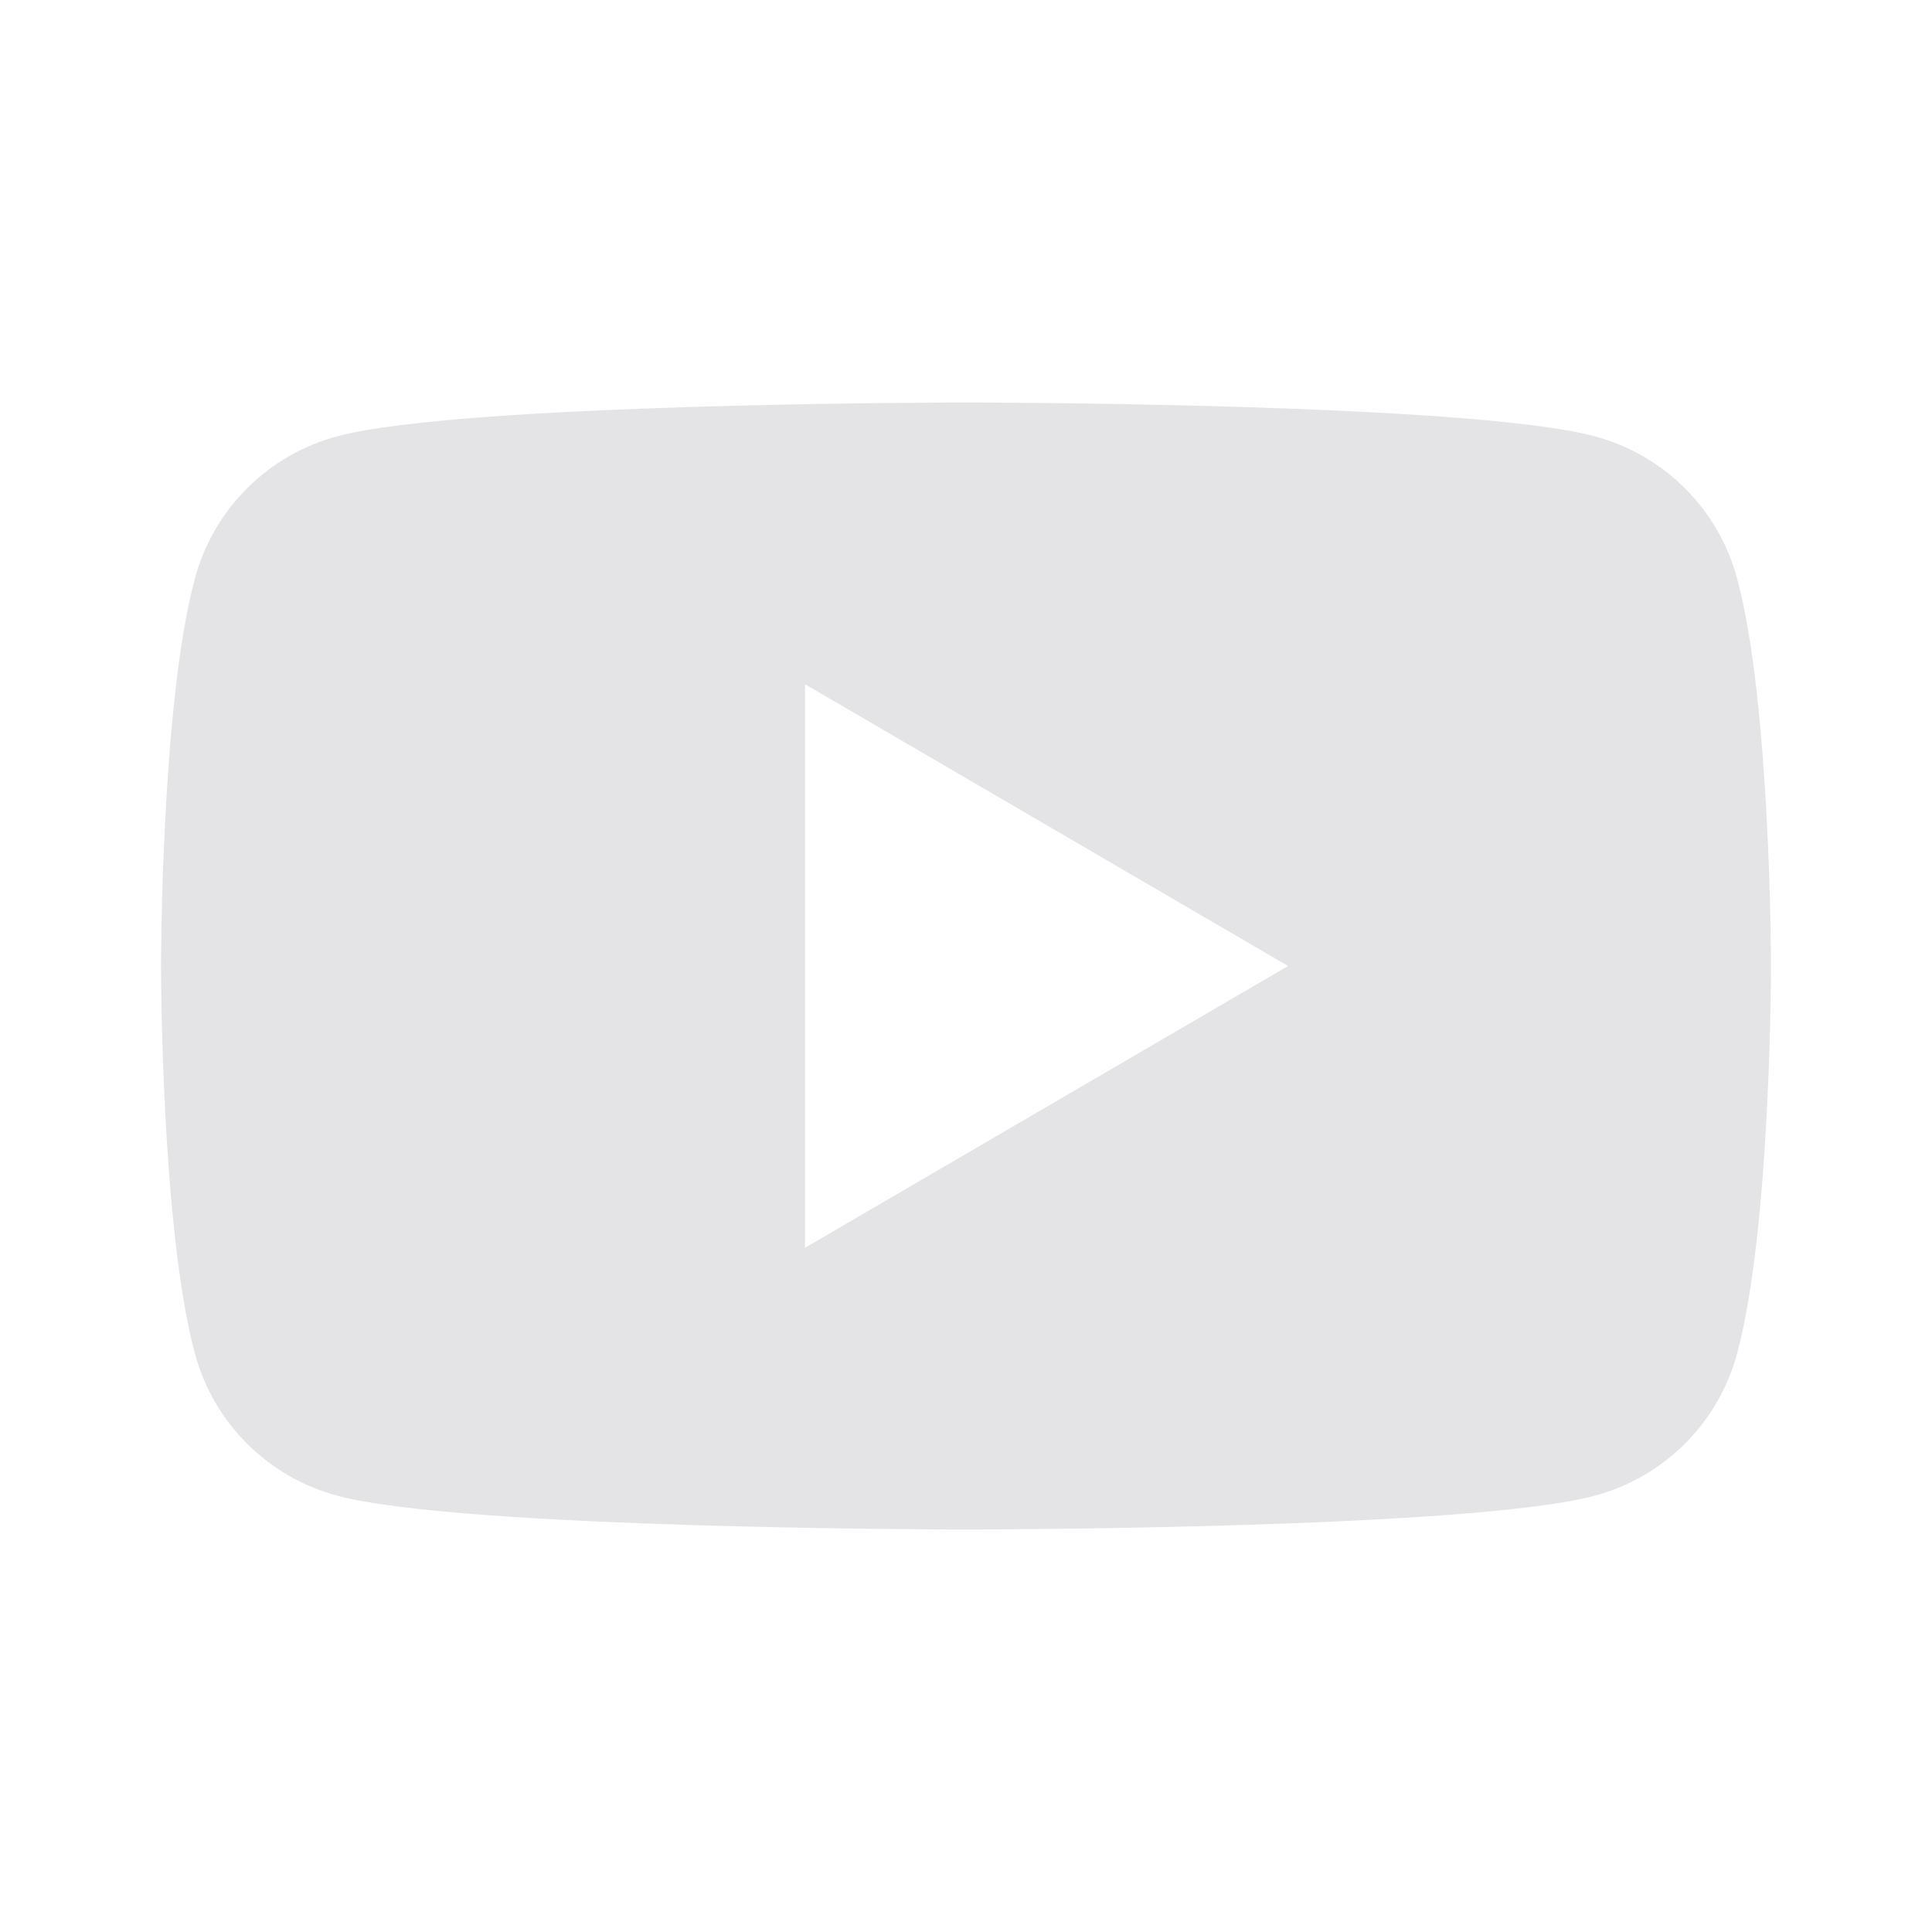
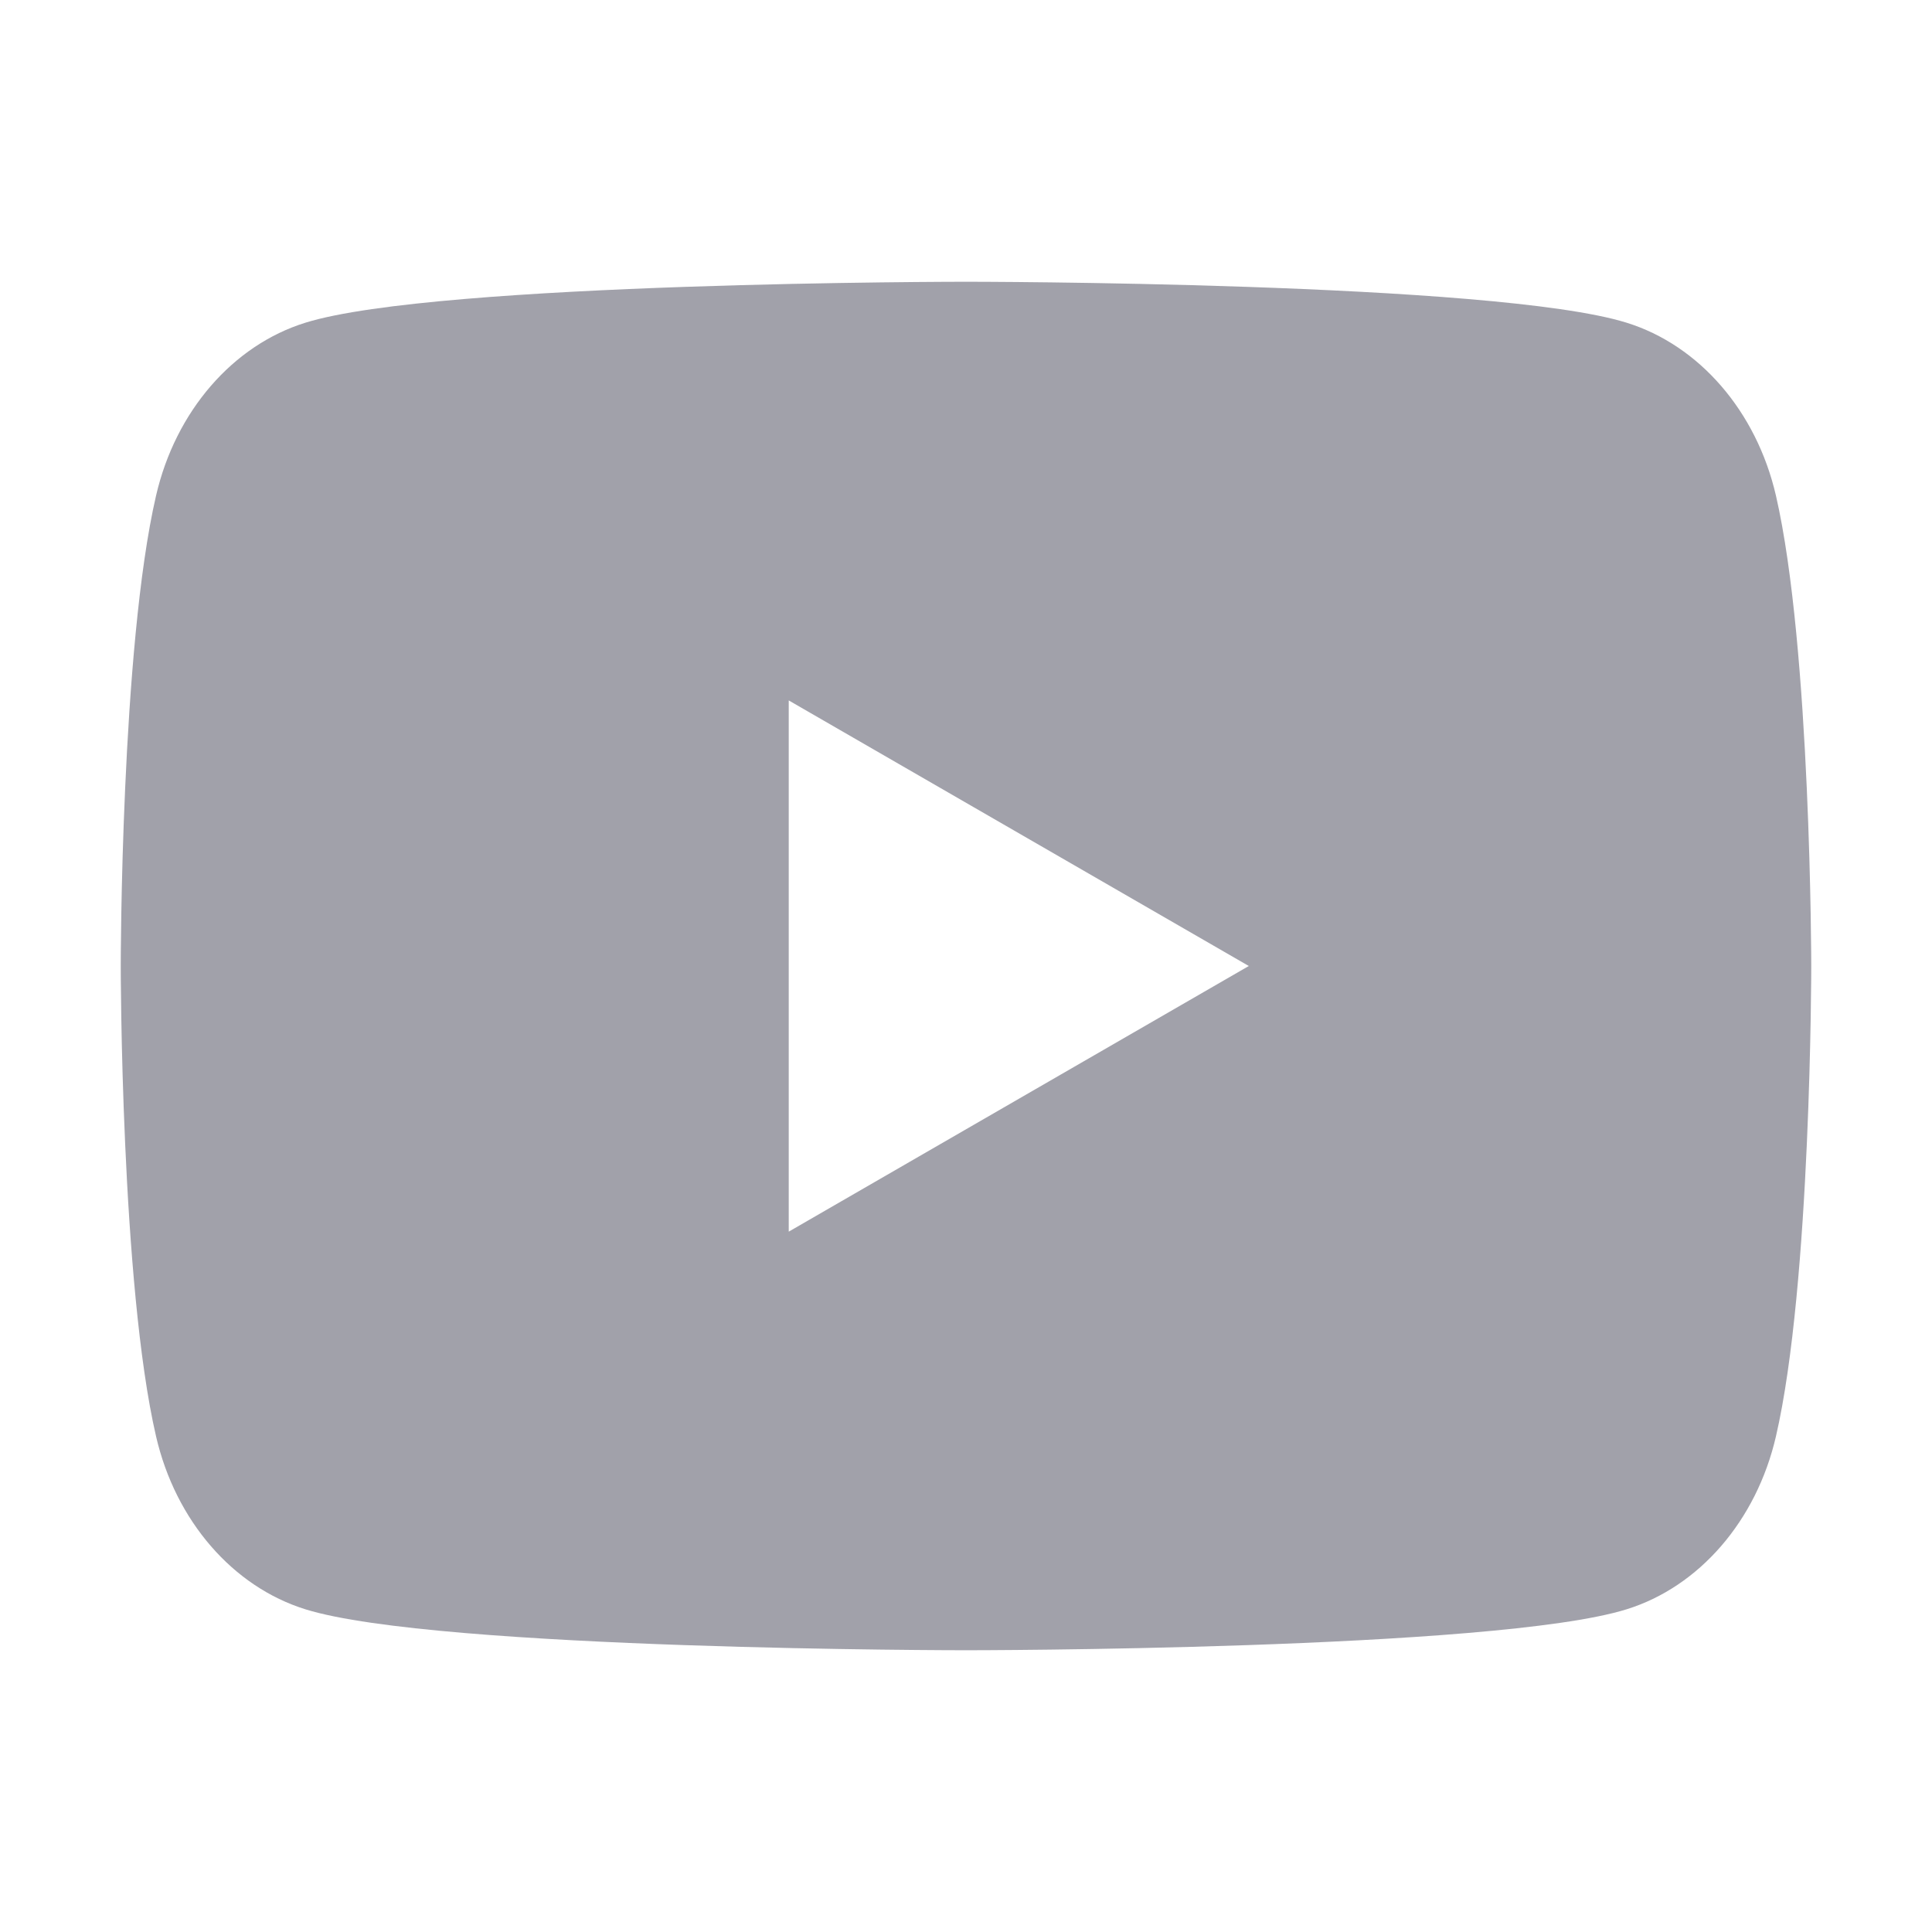
- <svg xmlns="http://www.w3.org/2000/svg" width="24" height="24" viewBox="0 0 24 24" fill="none">
-   <path fill-rule="evenodd" clip-rule="evenodd" d="M21.58 7.19a2.5 2.5 0 0 0-1.77-1.77C18.25 5 12 5 12 5s-6.25 0-7.81.42a2.5 2.5 0 0 0-1.77 1.77C2 8.75 2 12 2 12s0 3.25.42 4.81a2.5 2.5 0 0 0 1.77 1.77C5.75 19 12 19 12 19s6.25 0 7.81-.42a2.5 2.5 0 0 0 1.77-1.77C22 15.25 22 12 22 12s0-3.25-.42-4.81ZM10 15.5v-7l6 3.5-6 3.5Z" fill="#E4E4E7" />
+ <svg xmlns="http://www.w3.org/2000/svg" preserveAspectRatio="none" overflow="visible" style="display: block;" width="24" height="24" viewBox="0 0 24 24" fill="none">
+   <g id="youtube">
+     <path id="vector" fill-rule="evenodd" clip-rule="evenodd" d="M20.204 4.008C21.108 4.288 21.819 5.109 22.061 6.155C22.498 8.048 22.5 12 22.5 12C22.5 12 22.5 15.952 22.061 17.845C21.819 18.891 21.108 19.712 20.204 19.992C18.567 20.5 12 20.5 12 20.5C12 20.5 5.433 20.5 3.796 19.992C2.892 19.712 2.181 18.891 1.939 17.845C1.5 15.952 1.5 12 1.5 12C1.5 12 1.5 8.048 1.939 6.155C2.181 5.109 2.892 4.288 3.796 4.008C5.433 3.5 12 3.5 12 3.5C12 3.5 18.567 3.5 20.204 4.008ZM15.513 12L9.798 15.3V8.701L15.513 12Z" fill="#A1A1AA" />
+   </g>
</svg>
